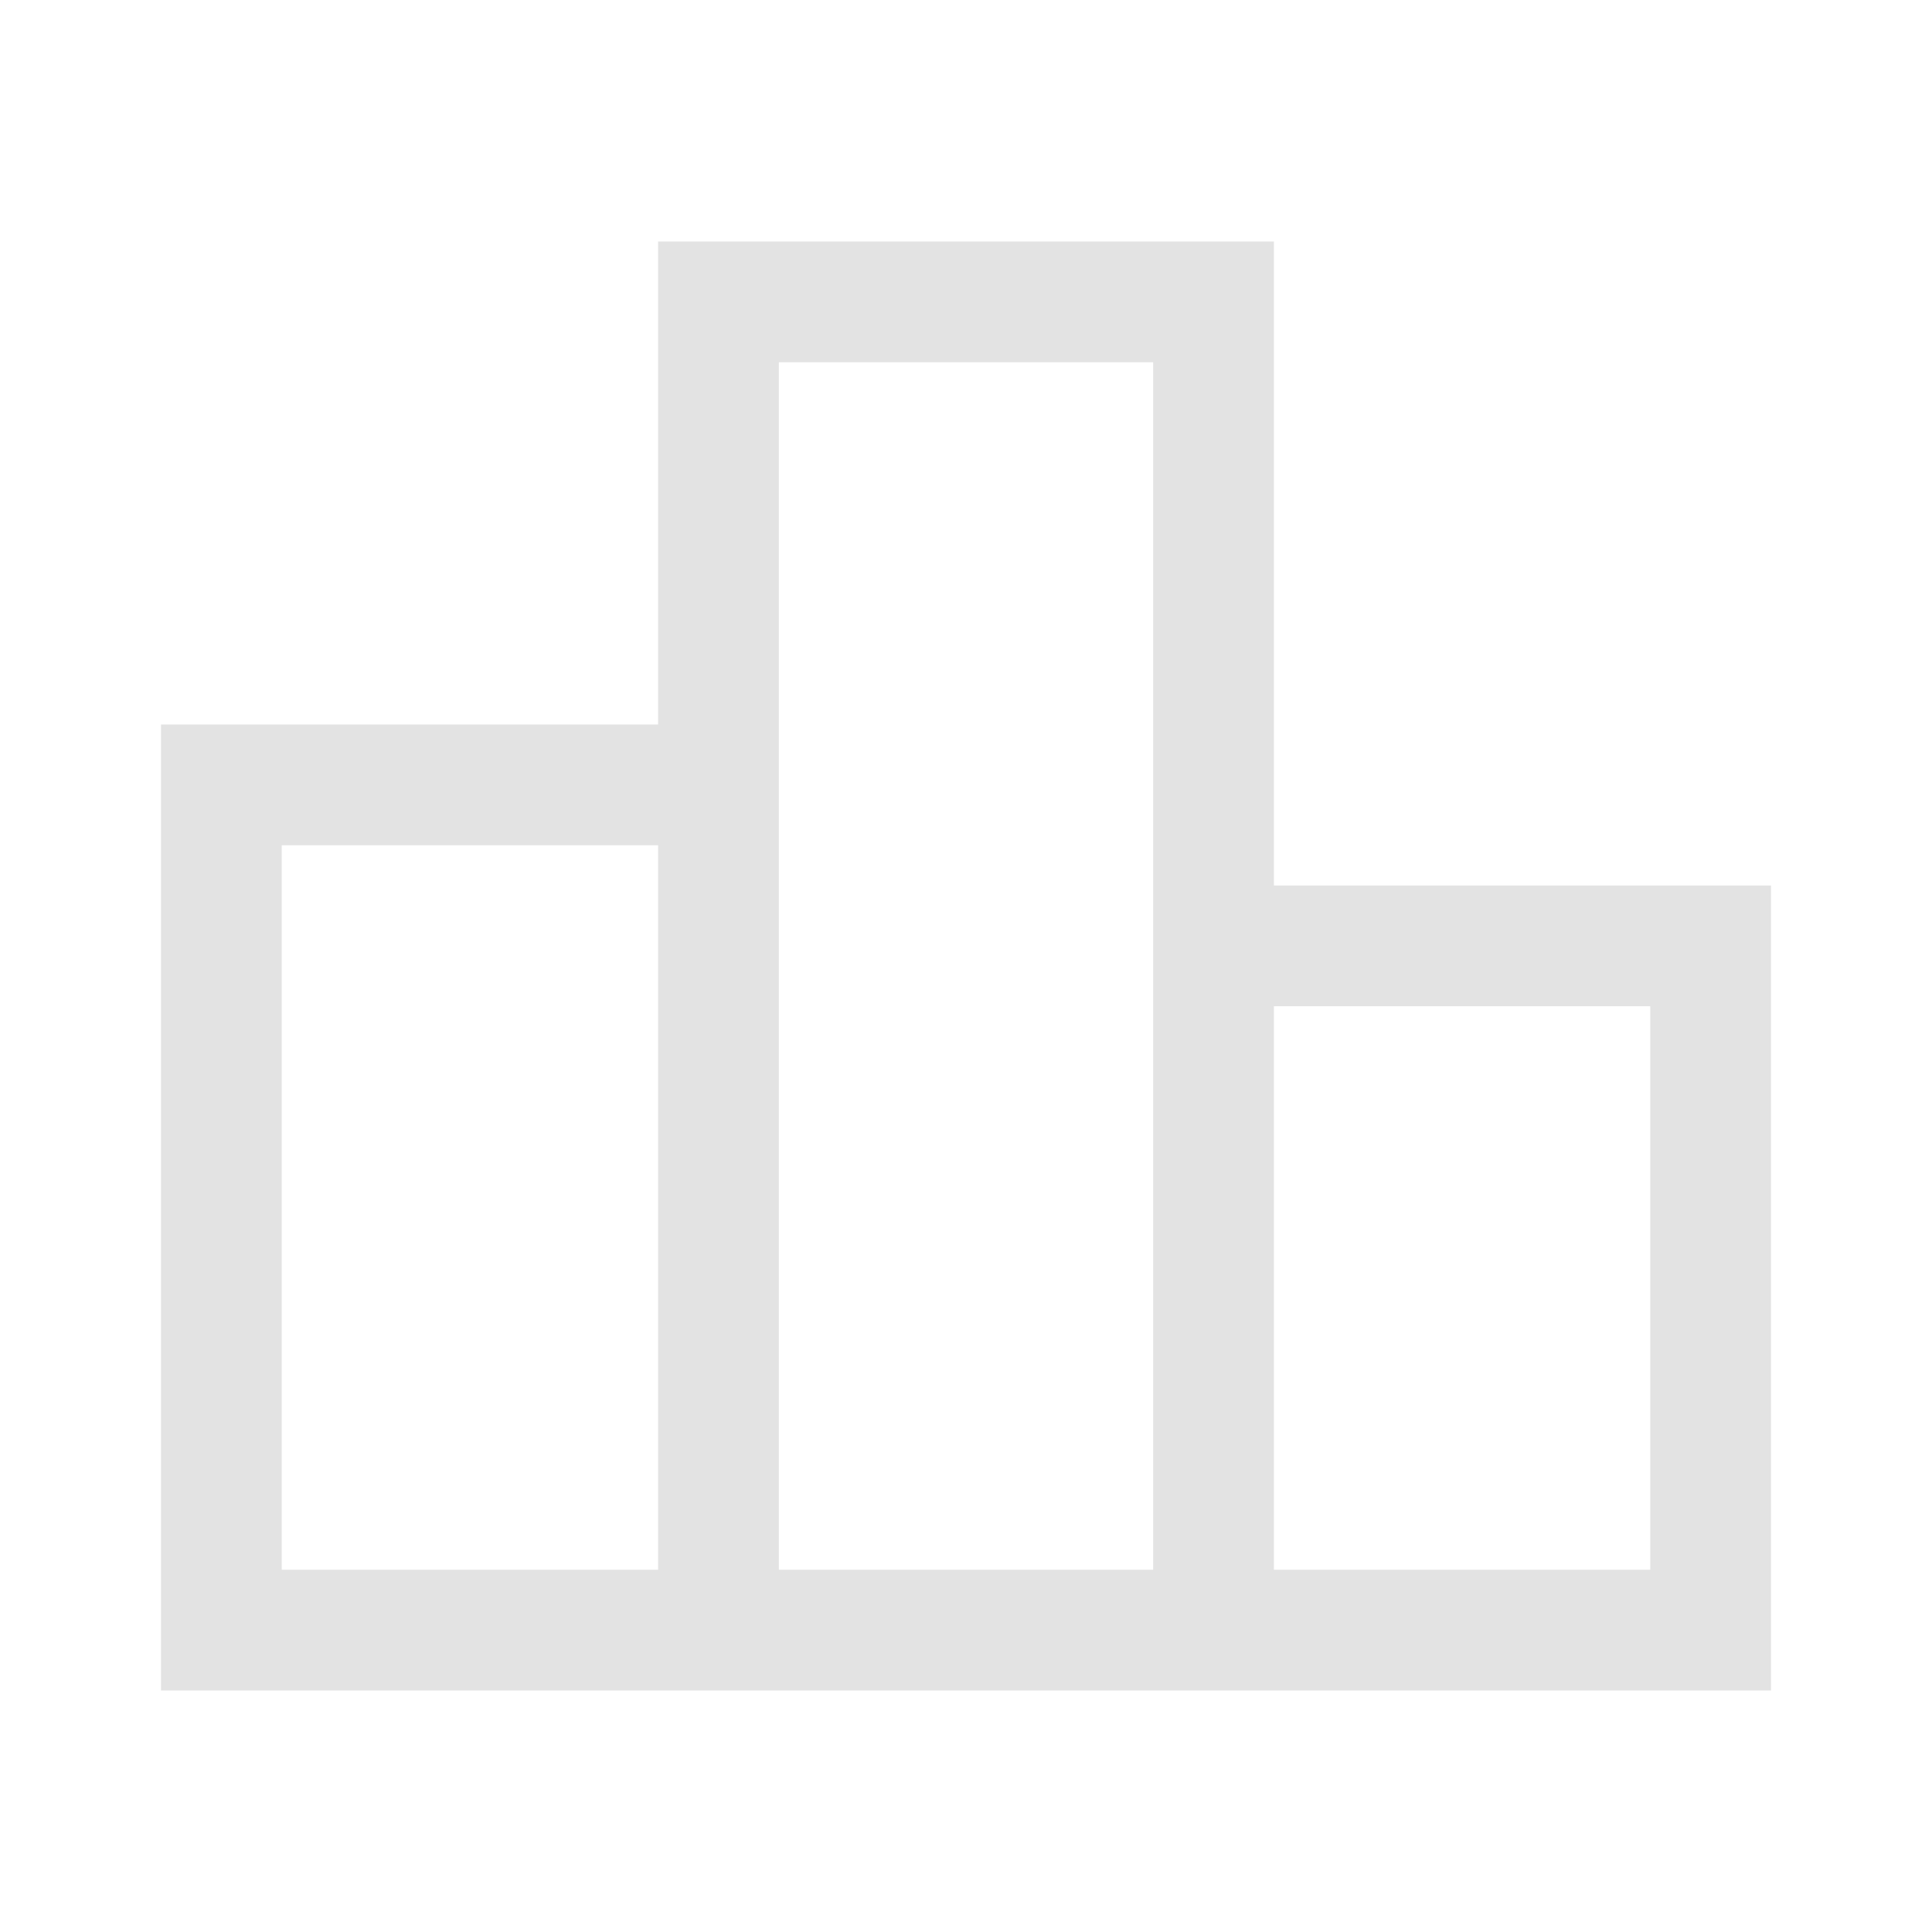
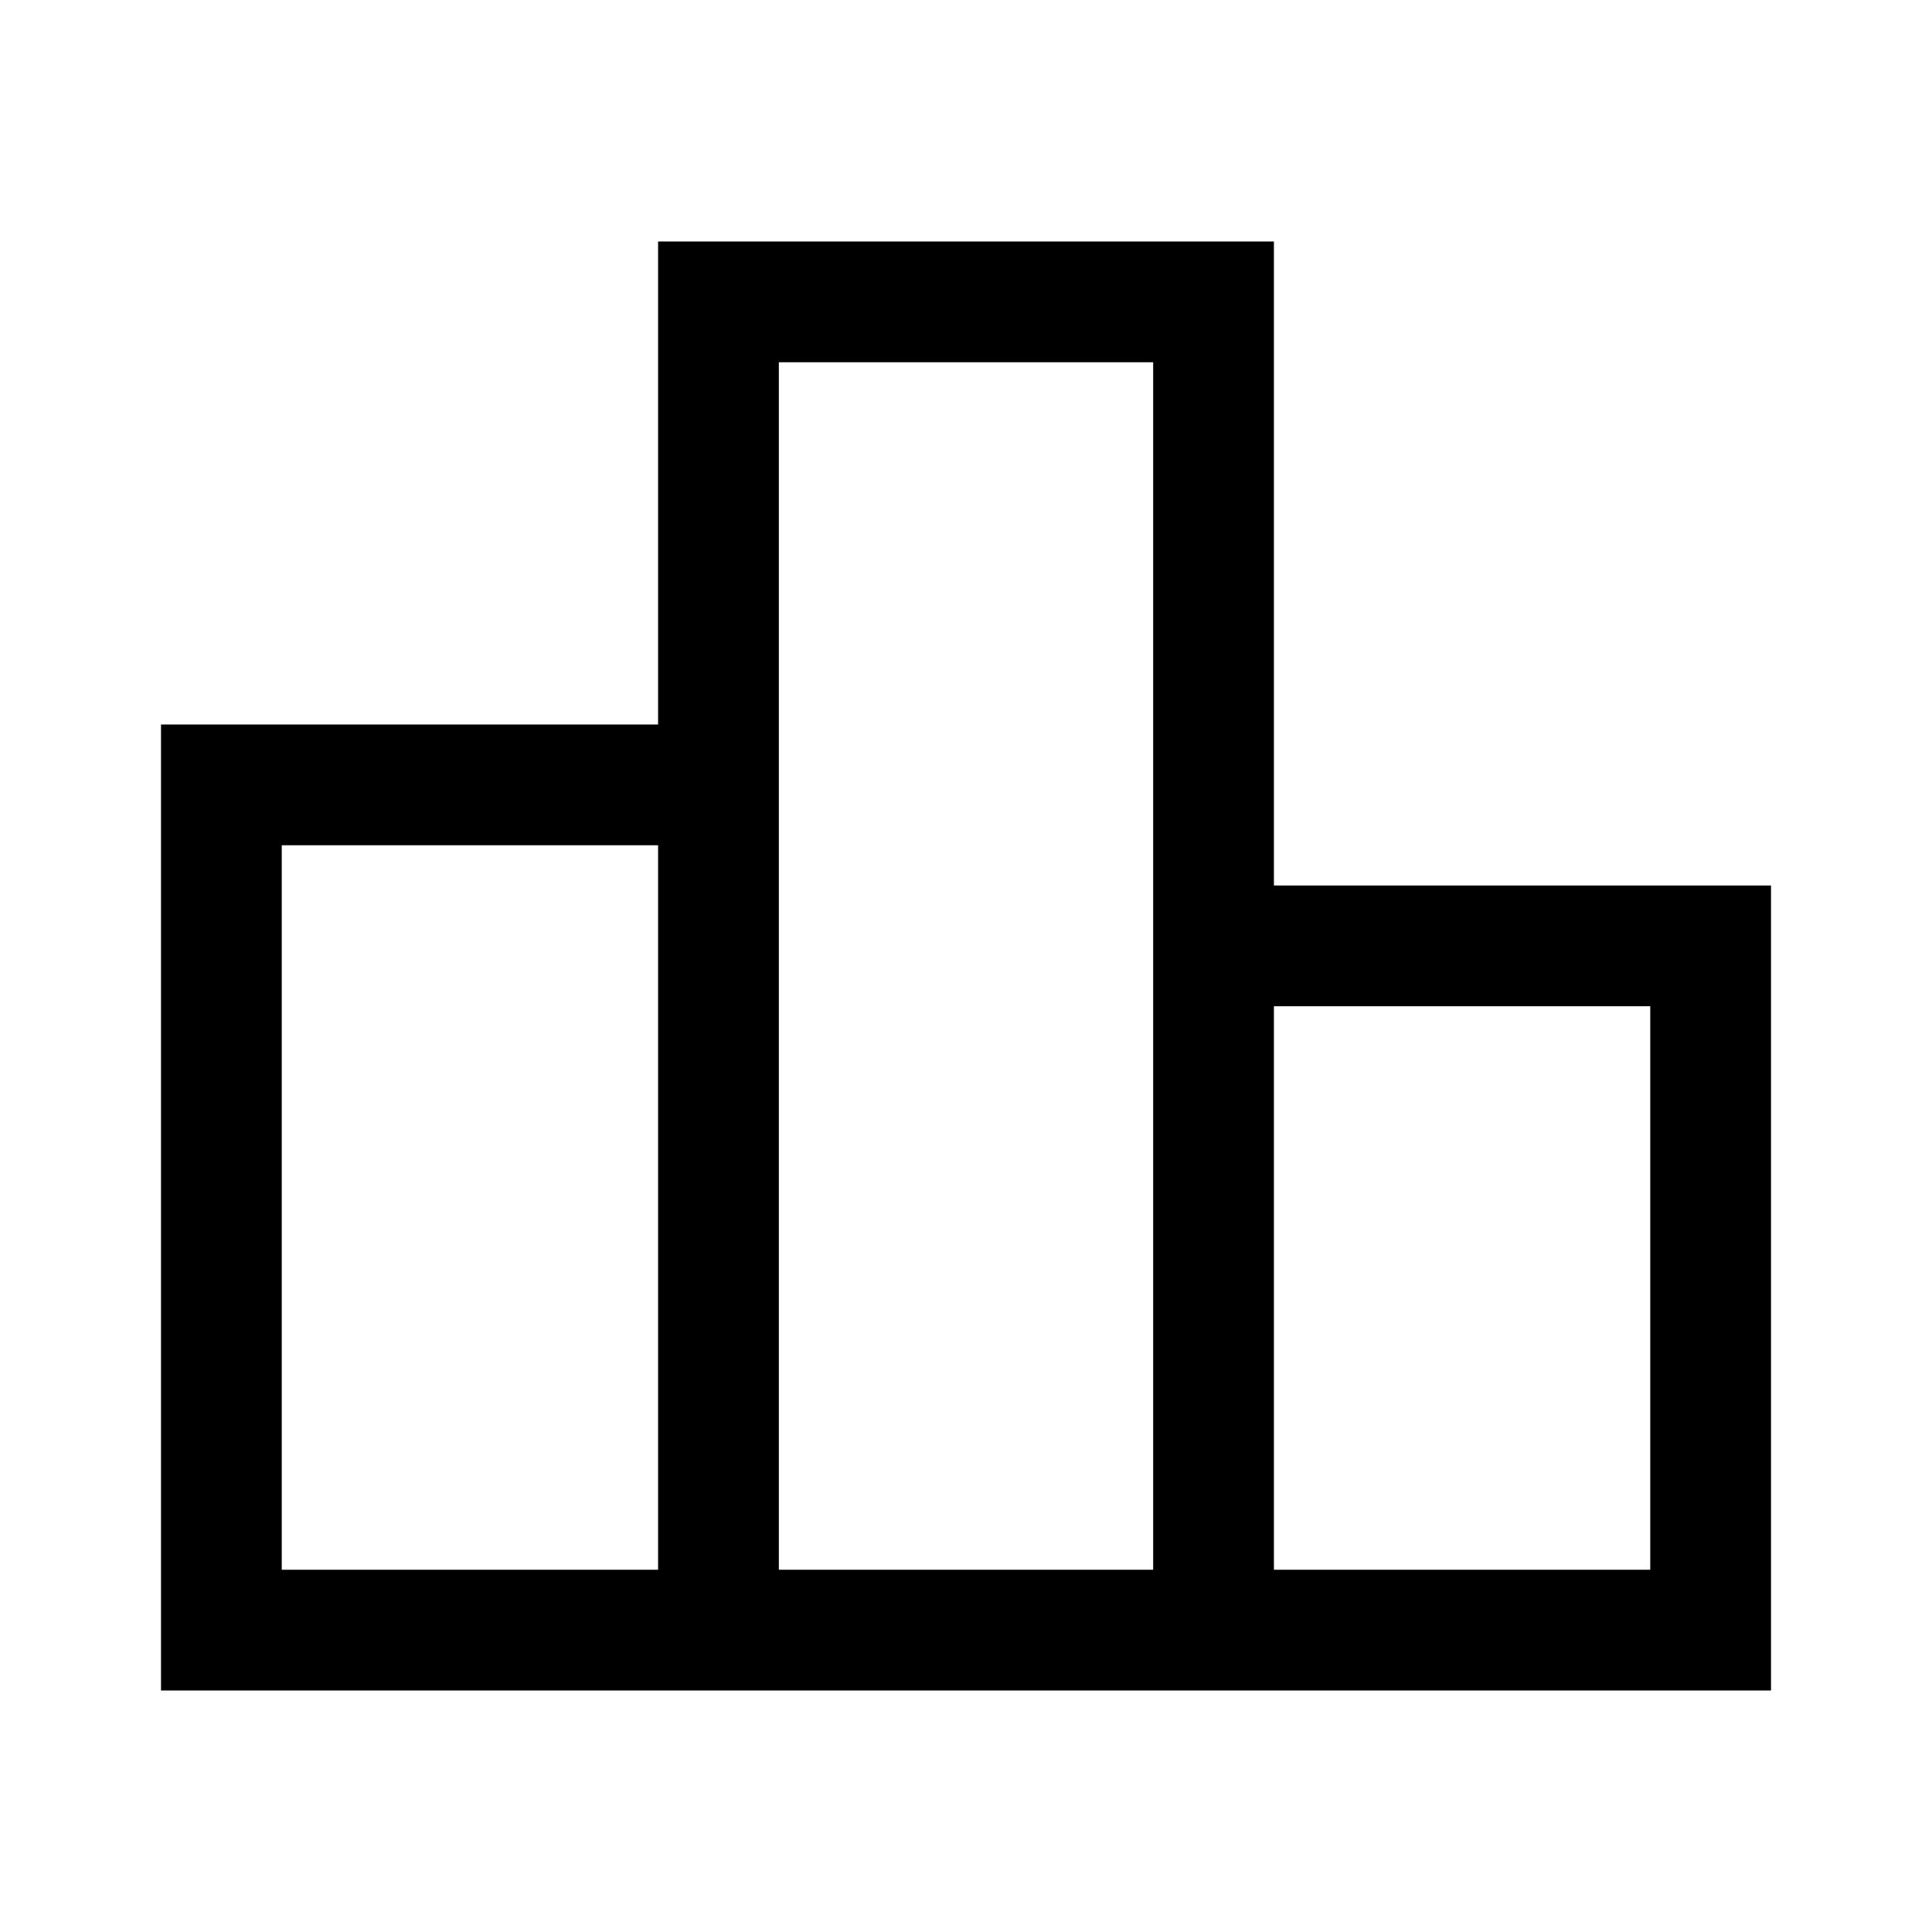
- <svg xmlns="http://www.w3.org/2000/svg" height="48px" viewBox="0 -960 960 960" width="48px" fill="#e3e3e3">
+ <svg xmlns="http://www.w3.org/2000/svg" height="48px" viewBox="0 -960 960 960" width="48px" fill="currentColor">
  <path d="M140-180h187v-360H140v360Zm247 0h186v-600H387v600Zm246 0h187v-280H633v280ZM80-120v-480h247v-240h306v320h247v400H80Z" />
</svg>
